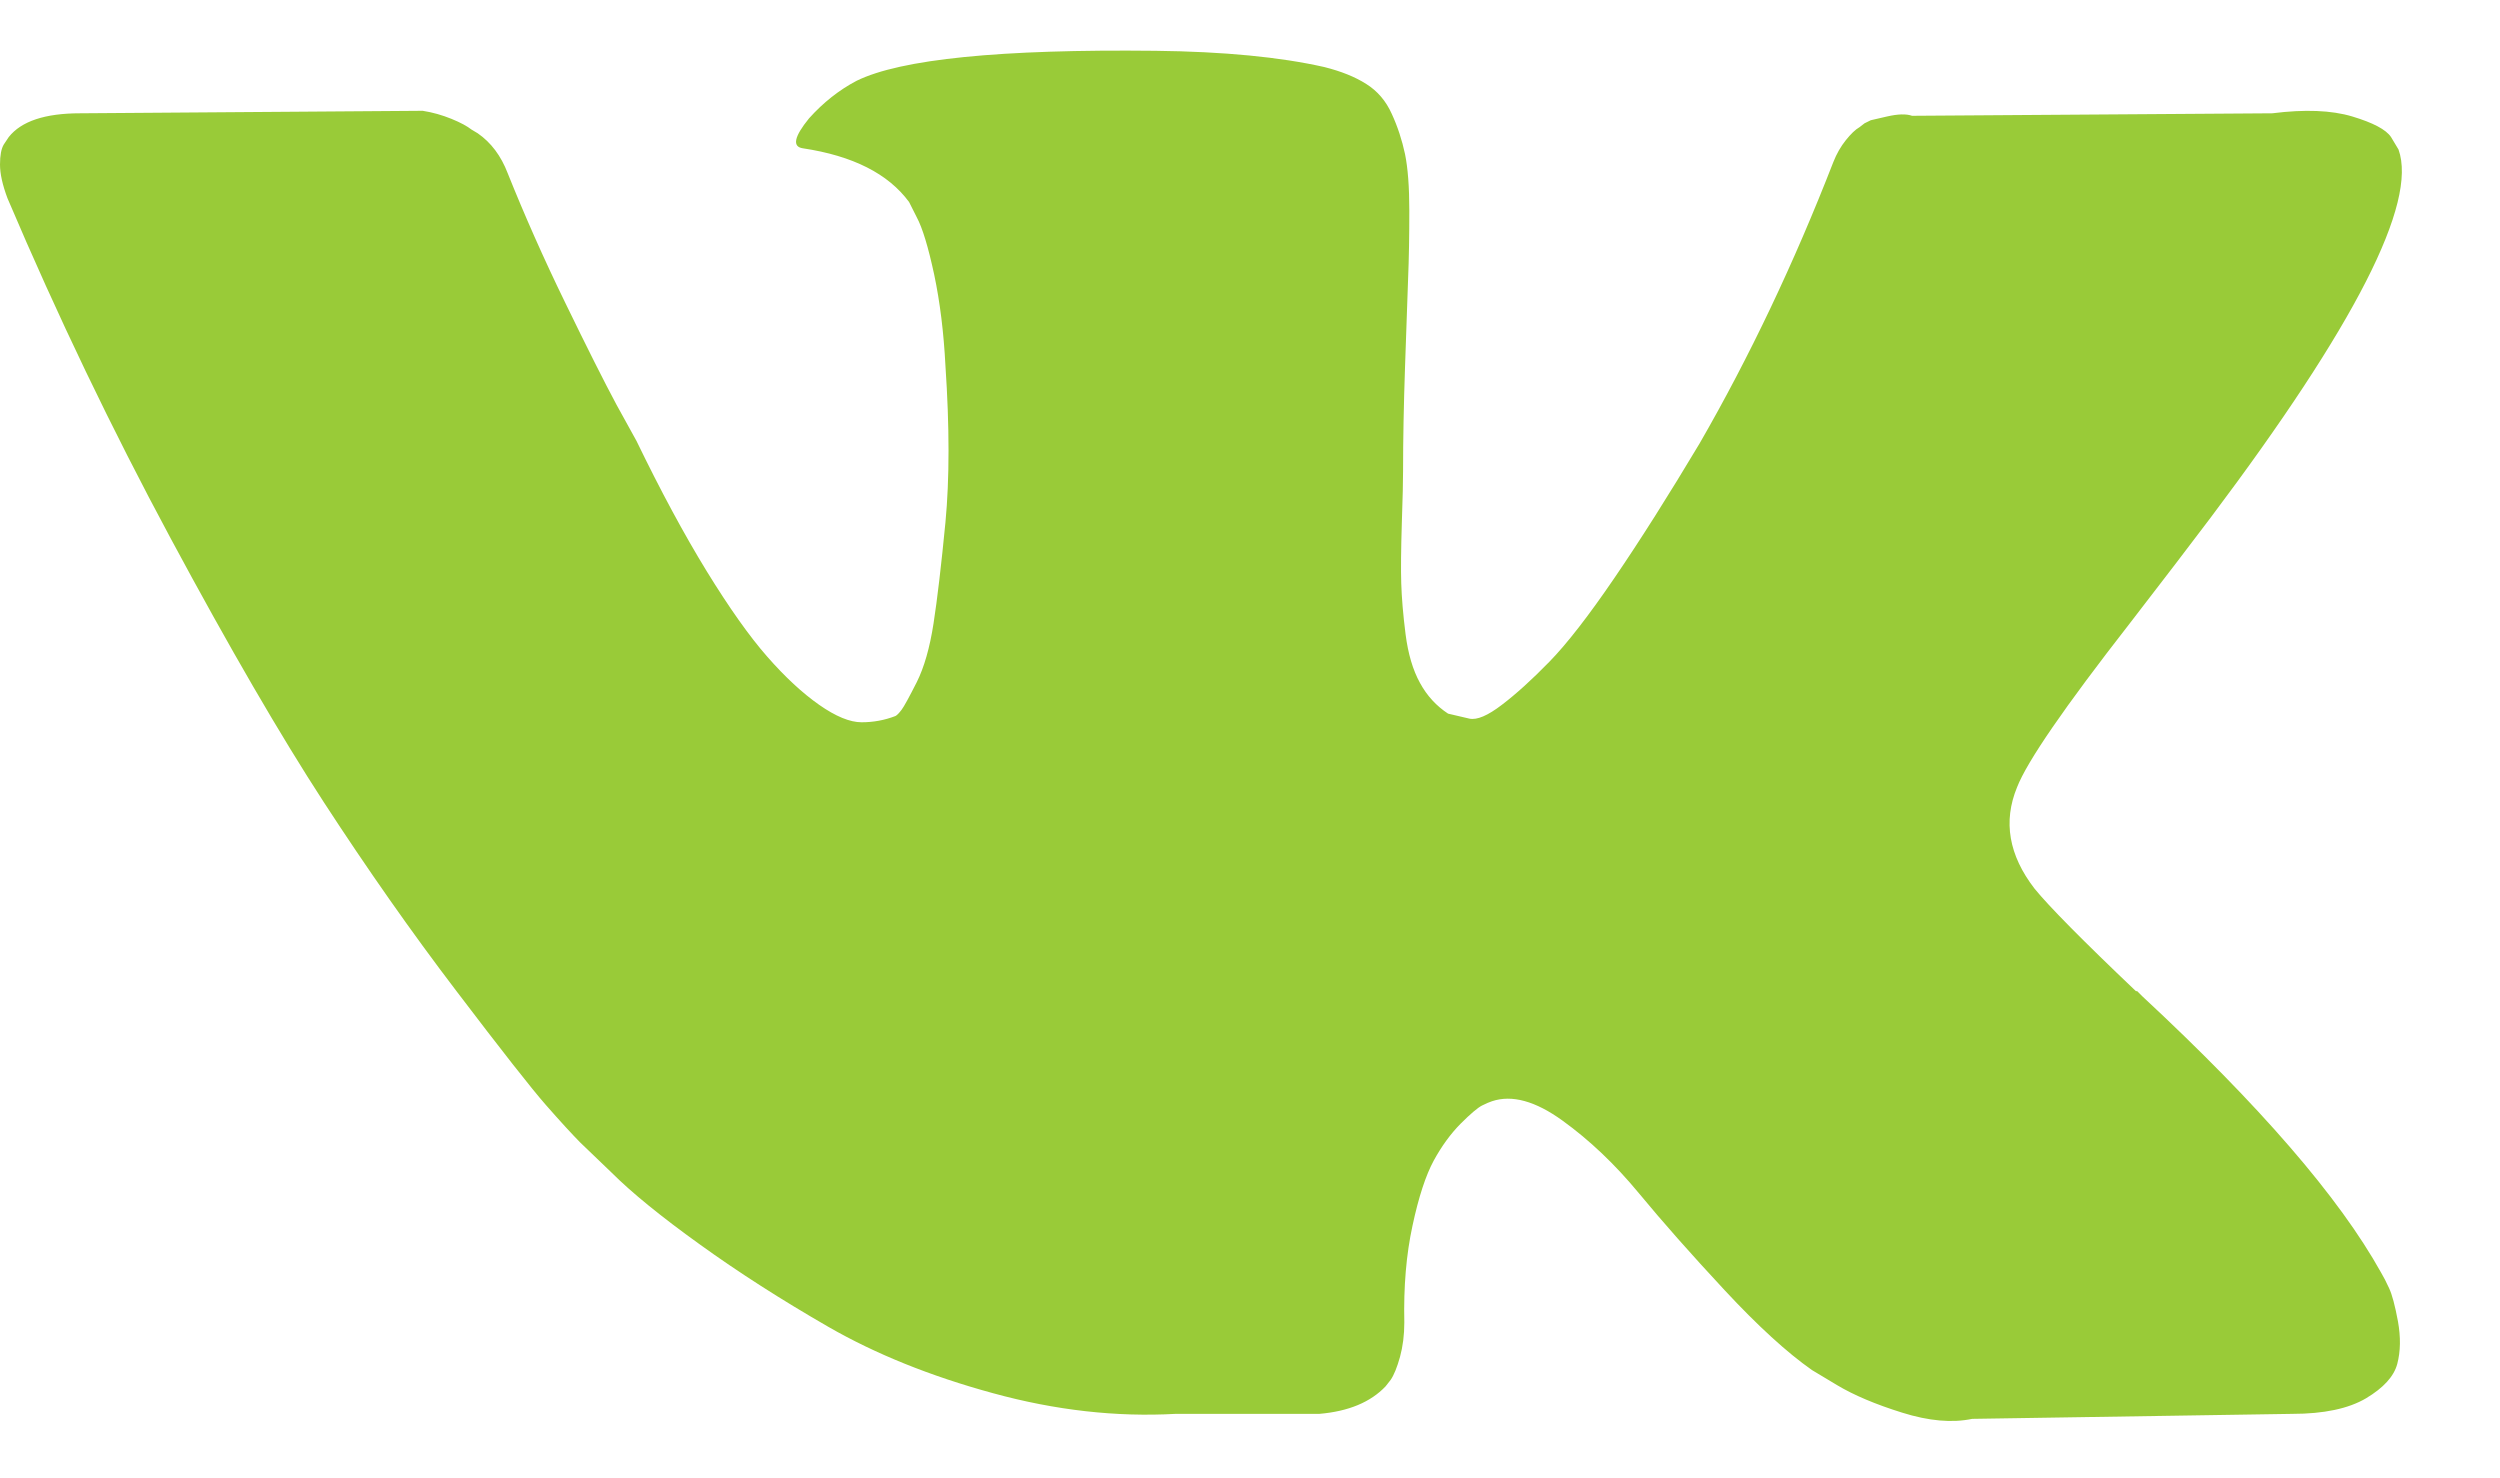
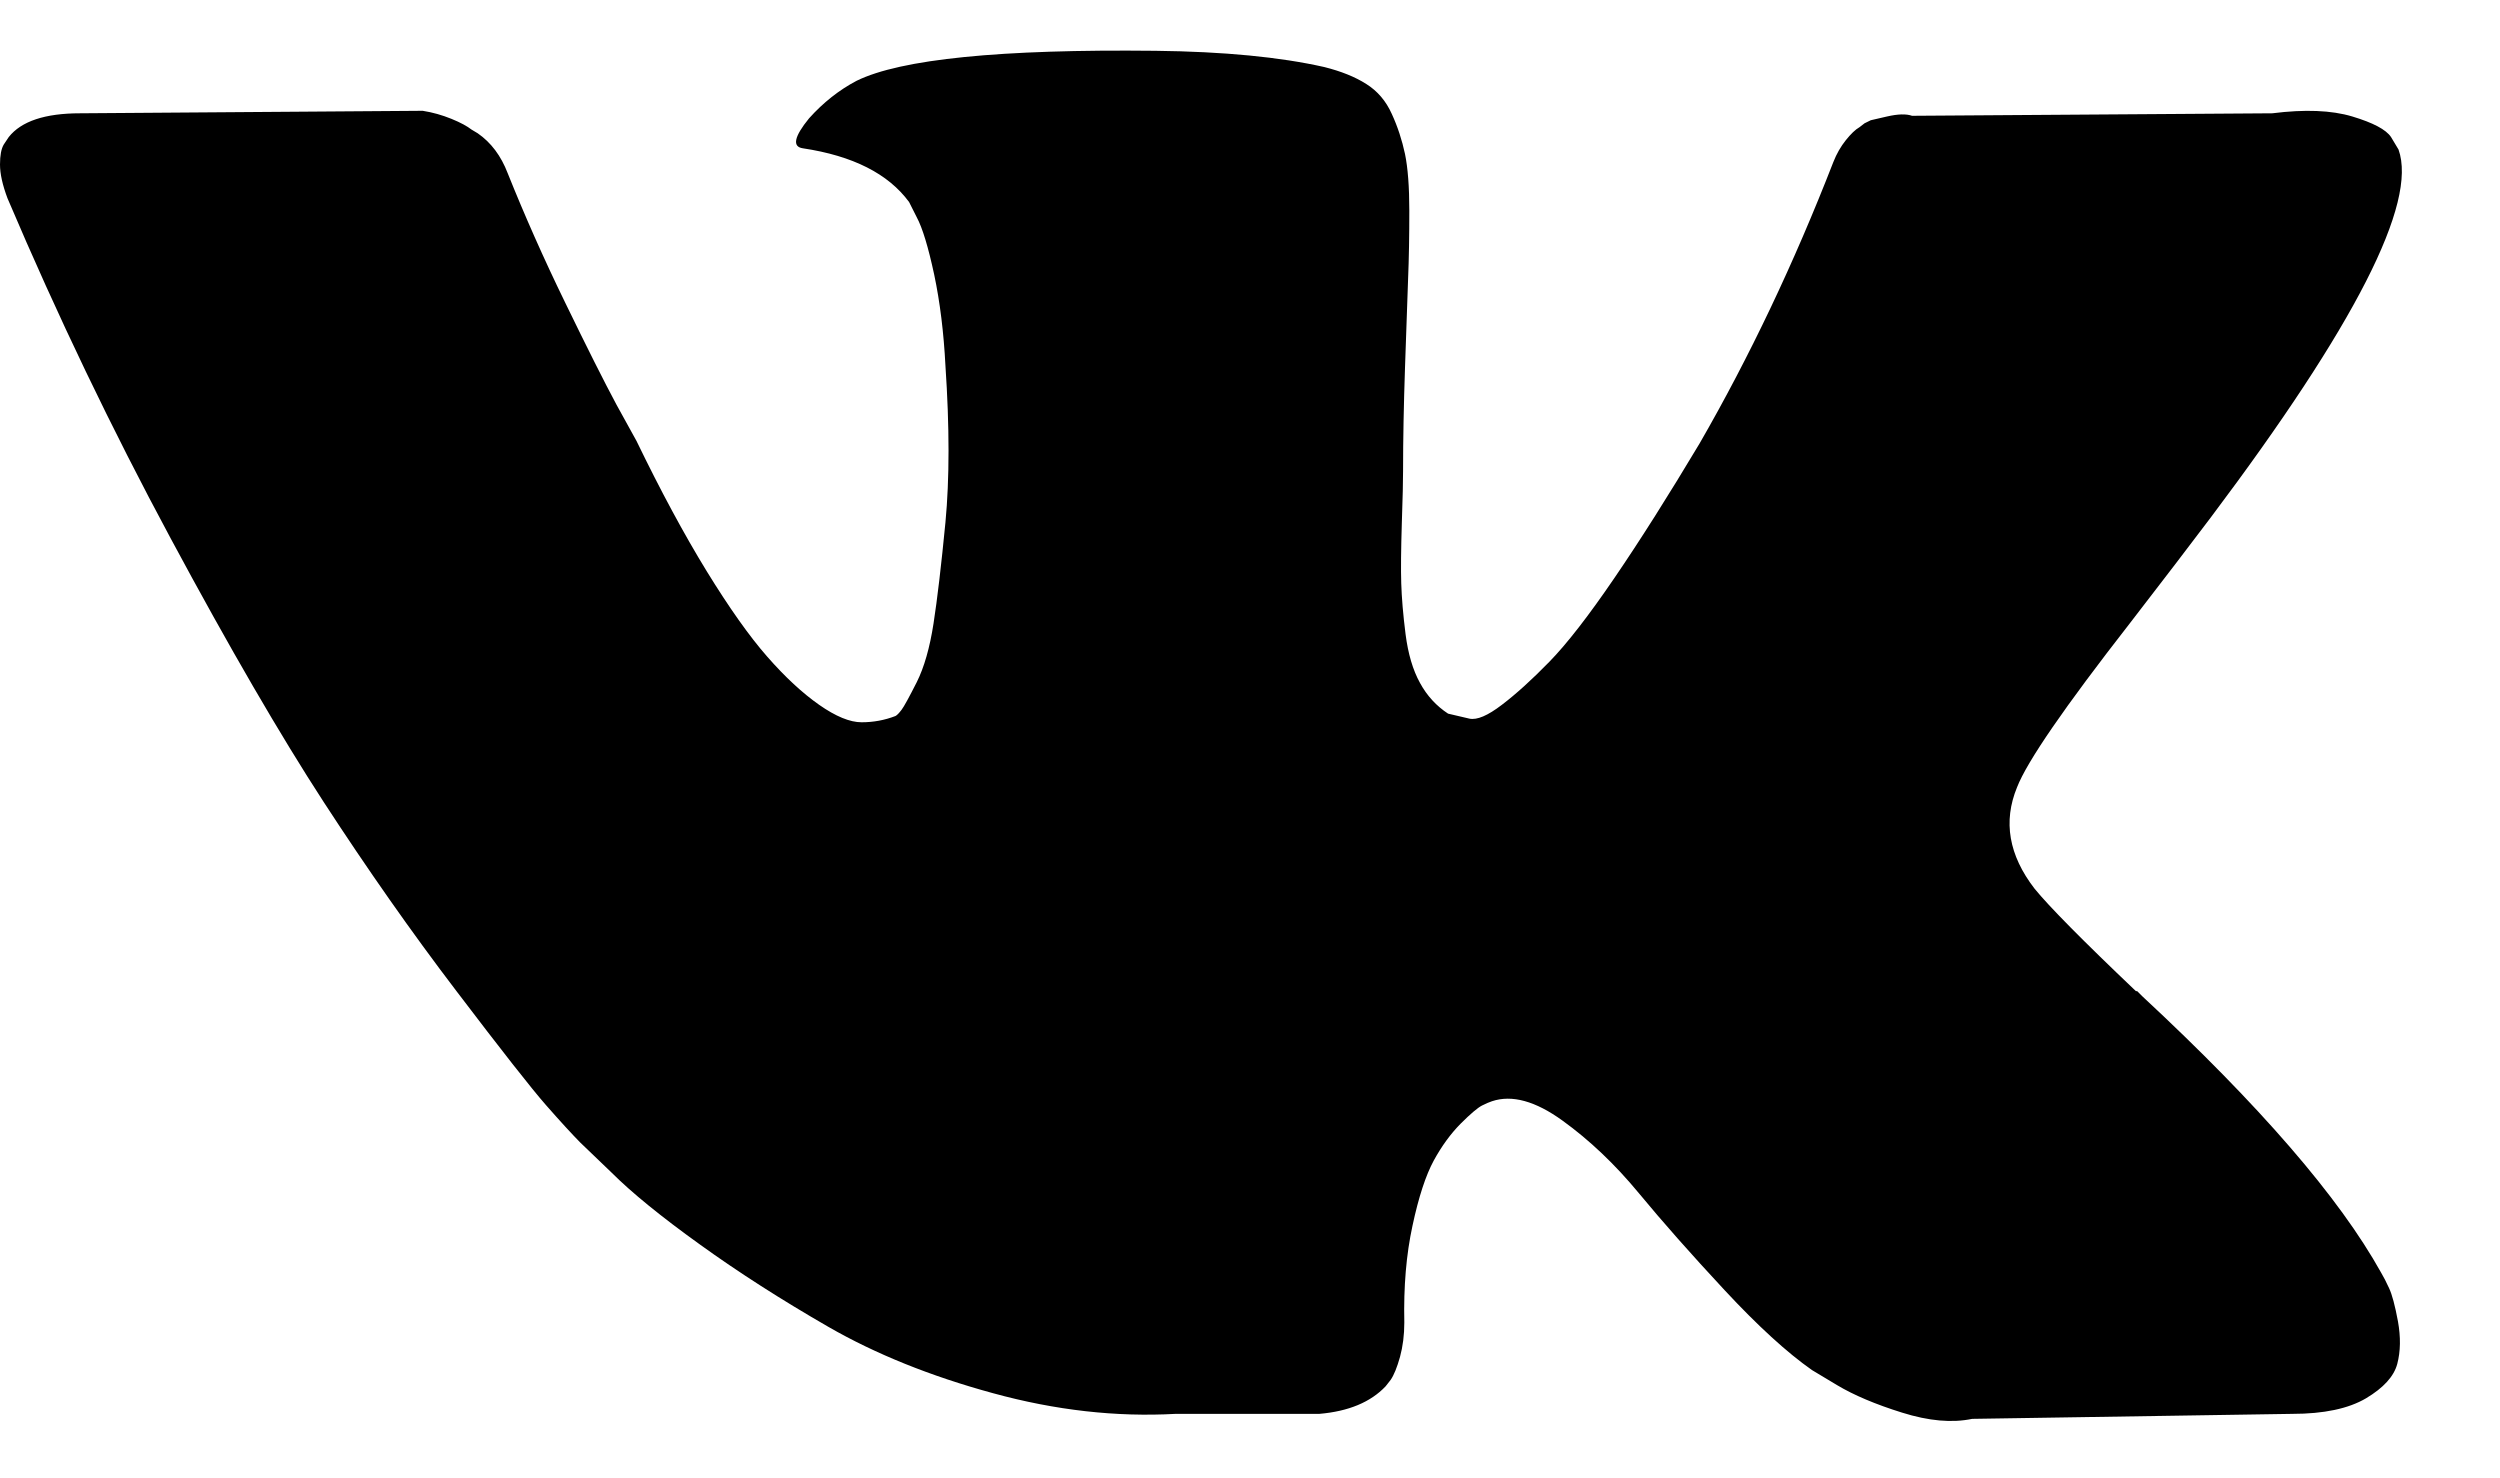
<svg xmlns="http://www.w3.org/2000/svg" width="22" height="13" viewBox="0 0 22 13" fill="none">
-   <path d="M21.024 11.336C20.999 11.281 20.975 11.235 20.953 11.198C20.586 10.538 19.885 9.727 18.851 8.766L18.829 8.744L18.818 8.733L18.807 8.722H18.796C18.326 8.275 18.029 7.974 17.904 7.82C17.677 7.526 17.626 7.229 17.75 6.928C17.838 6.701 18.169 6.221 18.741 5.487C19.041 5.098 19.28 4.786 19.456 4.552C20.725 2.864 21.275 1.786 21.107 1.316L21.041 1.206C20.997 1.14 20.883 1.08 20.7 1.025C20.517 0.97 20.282 0.961 19.996 0.997L16.826 1.019C16.775 1.001 16.702 1.003 16.606 1.025C16.511 1.047 16.463 1.058 16.463 1.058L16.408 1.085L16.364 1.119C16.327 1.14 16.287 1.179 16.243 1.234C16.199 1.289 16.162 1.353 16.133 1.427C15.788 2.314 15.396 3.14 14.956 3.903C14.684 4.358 14.435 4.752 14.207 5.086C13.98 5.419 13.789 5.665 13.635 5.823C13.481 5.981 13.342 6.107 13.217 6.202C13.092 6.298 12.997 6.338 12.931 6.324C12.865 6.309 12.802 6.294 12.743 6.28C12.641 6.213 12.558 6.124 12.496 6.01C12.433 5.896 12.391 5.753 12.369 5.581C12.347 5.408 12.335 5.26 12.331 5.135C12.327 5.01 12.329 4.834 12.336 4.607C12.344 4.379 12.347 4.225 12.347 4.145C12.347 3.866 12.353 3.563 12.364 3.237C12.375 2.91 12.384 2.651 12.391 2.461C12.399 2.27 12.402 2.068 12.402 1.856C12.402 1.643 12.389 1.476 12.364 1.355C12.338 1.234 12.3 1.116 12.248 1.003C12.197 0.889 12.122 0.801 12.023 0.739C11.924 0.676 11.801 0.627 11.654 0.59C11.265 0.502 10.77 0.454 10.168 0.447C8.804 0.432 7.927 0.52 7.538 0.711C7.384 0.792 7.245 0.902 7.12 1.041C6.988 1.203 6.97 1.291 7.065 1.305C7.505 1.371 7.817 1.529 8 1.778L8.067 1.911C8.118 2.006 8.169 2.175 8.221 2.417C8.272 2.659 8.305 2.927 8.32 3.22C8.356 3.756 8.356 4.214 8.32 4.596C8.283 4.977 8.248 5.274 8.215 5.487C8.182 5.7 8.133 5.872 8.067 6.004C8 6.136 7.956 6.217 7.934 6.246C7.912 6.275 7.894 6.294 7.88 6.301C7.784 6.338 7.685 6.356 7.582 6.356C7.48 6.356 7.355 6.305 7.208 6.202C7.061 6.099 6.909 5.958 6.752 5.779C6.594 5.599 6.416 5.347 6.218 5.025C6.02 4.702 5.814 4.32 5.601 3.88L5.425 3.561C5.315 3.356 5.165 3.057 4.974 2.664C4.783 2.272 4.615 1.892 4.468 1.525C4.409 1.371 4.321 1.254 4.204 1.173L4.149 1.14C4.112 1.111 4.054 1.079 3.973 1.046C3.892 1.013 3.808 0.989 3.72 0.975L0.704 0.997C0.396 0.997 0.187 1.067 0.077 1.206L0.033 1.272C0.011 1.309 0 1.367 0 1.448C0 1.529 0.022 1.628 0.066 1.745C0.506 2.78 0.985 3.777 1.502 4.738C2.019 5.7 2.469 6.474 2.85 7.06C3.232 7.647 3.62 8.201 4.017 8.722C4.413 9.243 4.675 9.577 4.803 9.723C4.932 9.87 5.033 9.98 5.106 10.054L5.381 10.318C5.557 10.494 5.816 10.705 6.157 10.95C6.498 11.196 6.876 11.438 7.291 11.677C7.705 11.915 8.188 12.11 8.738 12.26C9.288 12.411 9.824 12.471 10.345 12.442H11.61C11.867 12.42 12.061 12.339 12.193 12.2L12.237 12.144C12.267 12.101 12.294 12.033 12.32 11.941C12.345 11.849 12.358 11.748 12.358 11.638C12.351 11.323 12.375 11.039 12.43 10.786C12.484 10.533 12.547 10.342 12.617 10.213C12.687 10.085 12.766 9.977 12.853 9.889C12.941 9.801 13.004 9.748 13.041 9.729C13.077 9.711 13.107 9.698 13.129 9.691C13.305 9.632 13.512 9.689 13.751 9.862C13.989 10.034 14.213 10.247 14.422 10.5C14.631 10.753 14.882 11.037 15.176 11.353C15.469 11.668 15.726 11.903 15.946 12.057L16.166 12.189C16.313 12.277 16.504 12.358 16.738 12.431C16.973 12.505 17.178 12.523 17.355 12.486L20.172 12.442C20.45 12.442 20.667 12.396 20.821 12.305C20.975 12.213 21.067 12.112 21.096 12.002C21.125 11.892 21.127 11.767 21.102 11.628C21.076 11.488 21.05 11.391 21.024 11.336Z" fill="#99CB38" />
+   <path d="M21.024 11.336C20.999 11.281 20.975 11.235 20.953 11.198C20.586 10.538 19.885 9.727 18.851 8.766L18.829 8.744L18.818 8.733L18.807 8.722H18.796C18.326 8.275 18.029 7.974 17.904 7.82C17.677 7.526 17.626 7.229 17.75 6.928C17.838 6.701 18.169 6.221 18.741 5.487C19.041 5.098 19.28 4.786 19.456 4.552C20.725 2.864 21.275 1.786 21.107 1.316L21.041 1.206C20.997 1.14 20.883 1.08 20.7 1.025C20.517 0.97 20.282 0.961 19.996 0.997L16.826 1.019C16.775 1.001 16.702 1.003 16.606 1.025C16.511 1.047 16.463 1.058 16.463 1.058L16.408 1.085L16.364 1.119C16.327 1.14 16.287 1.179 16.243 1.234C16.199 1.289 16.162 1.353 16.133 1.427C15.788 2.314 15.396 3.14 14.956 3.903C14.684 4.358 14.435 4.752 14.207 5.086C13.98 5.419 13.789 5.665 13.635 5.823C13.481 5.981 13.342 6.107 13.217 6.202C13.092 6.298 12.997 6.338 12.931 6.324C12.865 6.309 12.802 6.294 12.743 6.28C12.641 6.213 12.558 6.124 12.496 6.01C12.433 5.896 12.391 5.753 12.369 5.581C12.347 5.408 12.335 5.26 12.331 5.135C12.327 5.01 12.329 4.834 12.336 4.607C12.344 4.379 12.347 4.225 12.347 4.145C12.347 3.866 12.353 3.563 12.364 3.237C12.375 2.91 12.384 2.651 12.391 2.461C12.399 2.27 12.402 2.068 12.402 1.856C12.402 1.643 12.389 1.476 12.364 1.355C12.338 1.234 12.3 1.116 12.248 1.003C12.197 0.889 12.122 0.801 12.023 0.739C11.924 0.676 11.801 0.627 11.654 0.59C11.265 0.502 10.77 0.454 10.168 0.447C8.804 0.432 7.927 0.52 7.538 0.711C7.384 0.792 7.245 0.902 7.12 1.041C6.988 1.203 6.97 1.291 7.065 1.305C7.505 1.371 7.817 1.529 8 1.778L8.067 1.911C8.118 2.006 8.169 2.175 8.221 2.417C8.272 2.659 8.305 2.927 8.32 3.22C8.356 3.756 8.356 4.214 8.32 4.596C8.283 4.977 8.248 5.274 8.215 5.487C8.182 5.7 8.133 5.872 8.067 6.004C8 6.136 7.956 6.217 7.934 6.246C7.912 6.275 7.894 6.294 7.88 6.301C7.784 6.338 7.685 6.356 7.582 6.356C7.48 6.356 7.355 6.305 7.208 6.202C7.061 6.099 6.909 5.958 6.752 5.779C6.594 5.599 6.416 5.347 6.218 5.025C6.02 4.702 5.814 4.32 5.601 3.88L5.425 3.561C5.315 3.356 5.165 3.057 4.974 2.664C4.783 2.272 4.615 1.892 4.468 1.525C4.409 1.371 4.321 1.254 4.204 1.173L4.149 1.14C4.112 1.111 4.054 1.079 3.973 1.046C3.892 1.013 3.808 0.989 3.72 0.975L0.704 0.997C0.396 0.997 0.187 1.067 0.077 1.206L0.033 1.272C0.011 1.309 0 1.367 0 1.448C0 1.529 0.022 1.628 0.066 1.745C0.506 2.78 0.985 3.777 1.502 4.738C2.019 5.7 2.469 6.474 2.85 7.06C3.232 7.647 3.62 8.201 4.017 8.722C4.413 9.243 4.675 9.577 4.803 9.723C4.932 9.87 5.033 9.98 5.106 10.054L5.381 10.318C5.557 10.494 5.816 10.705 6.157 10.95C6.498 11.196 6.876 11.438 7.291 11.677C7.705 11.915 8.188 12.11 8.738 12.26C9.288 12.411 9.824 12.471 10.345 12.442H11.61C11.867 12.42 12.061 12.339 12.193 12.2L12.237 12.144C12.267 12.101 12.294 12.033 12.32 11.941C12.345 11.849 12.358 11.748 12.358 11.638C12.351 11.323 12.375 11.039 12.43 10.786C12.484 10.533 12.547 10.342 12.617 10.213C12.687 10.085 12.766 9.977 12.853 9.889C12.941 9.801 13.004 9.748 13.041 9.729C13.077 9.711 13.107 9.698 13.129 9.691C13.305 9.632 13.512 9.689 13.751 9.862C13.989 10.034 14.213 10.247 14.422 10.5C14.631 10.753 14.882 11.037 15.176 11.353C15.469 11.668 15.726 11.903 15.946 12.057L16.166 12.189C16.313 12.277 16.504 12.358 16.738 12.431C16.973 12.505 17.178 12.523 17.355 12.486L20.172 12.442C20.45 12.442 20.667 12.396 20.821 12.305C20.975 12.213 21.067 12.112 21.096 12.002C21.125 11.892 21.127 11.767 21.102 11.628C21.076 11.488 21.05 11.391 21.024 11.336Z" fill="currentColor" />
</svg>
